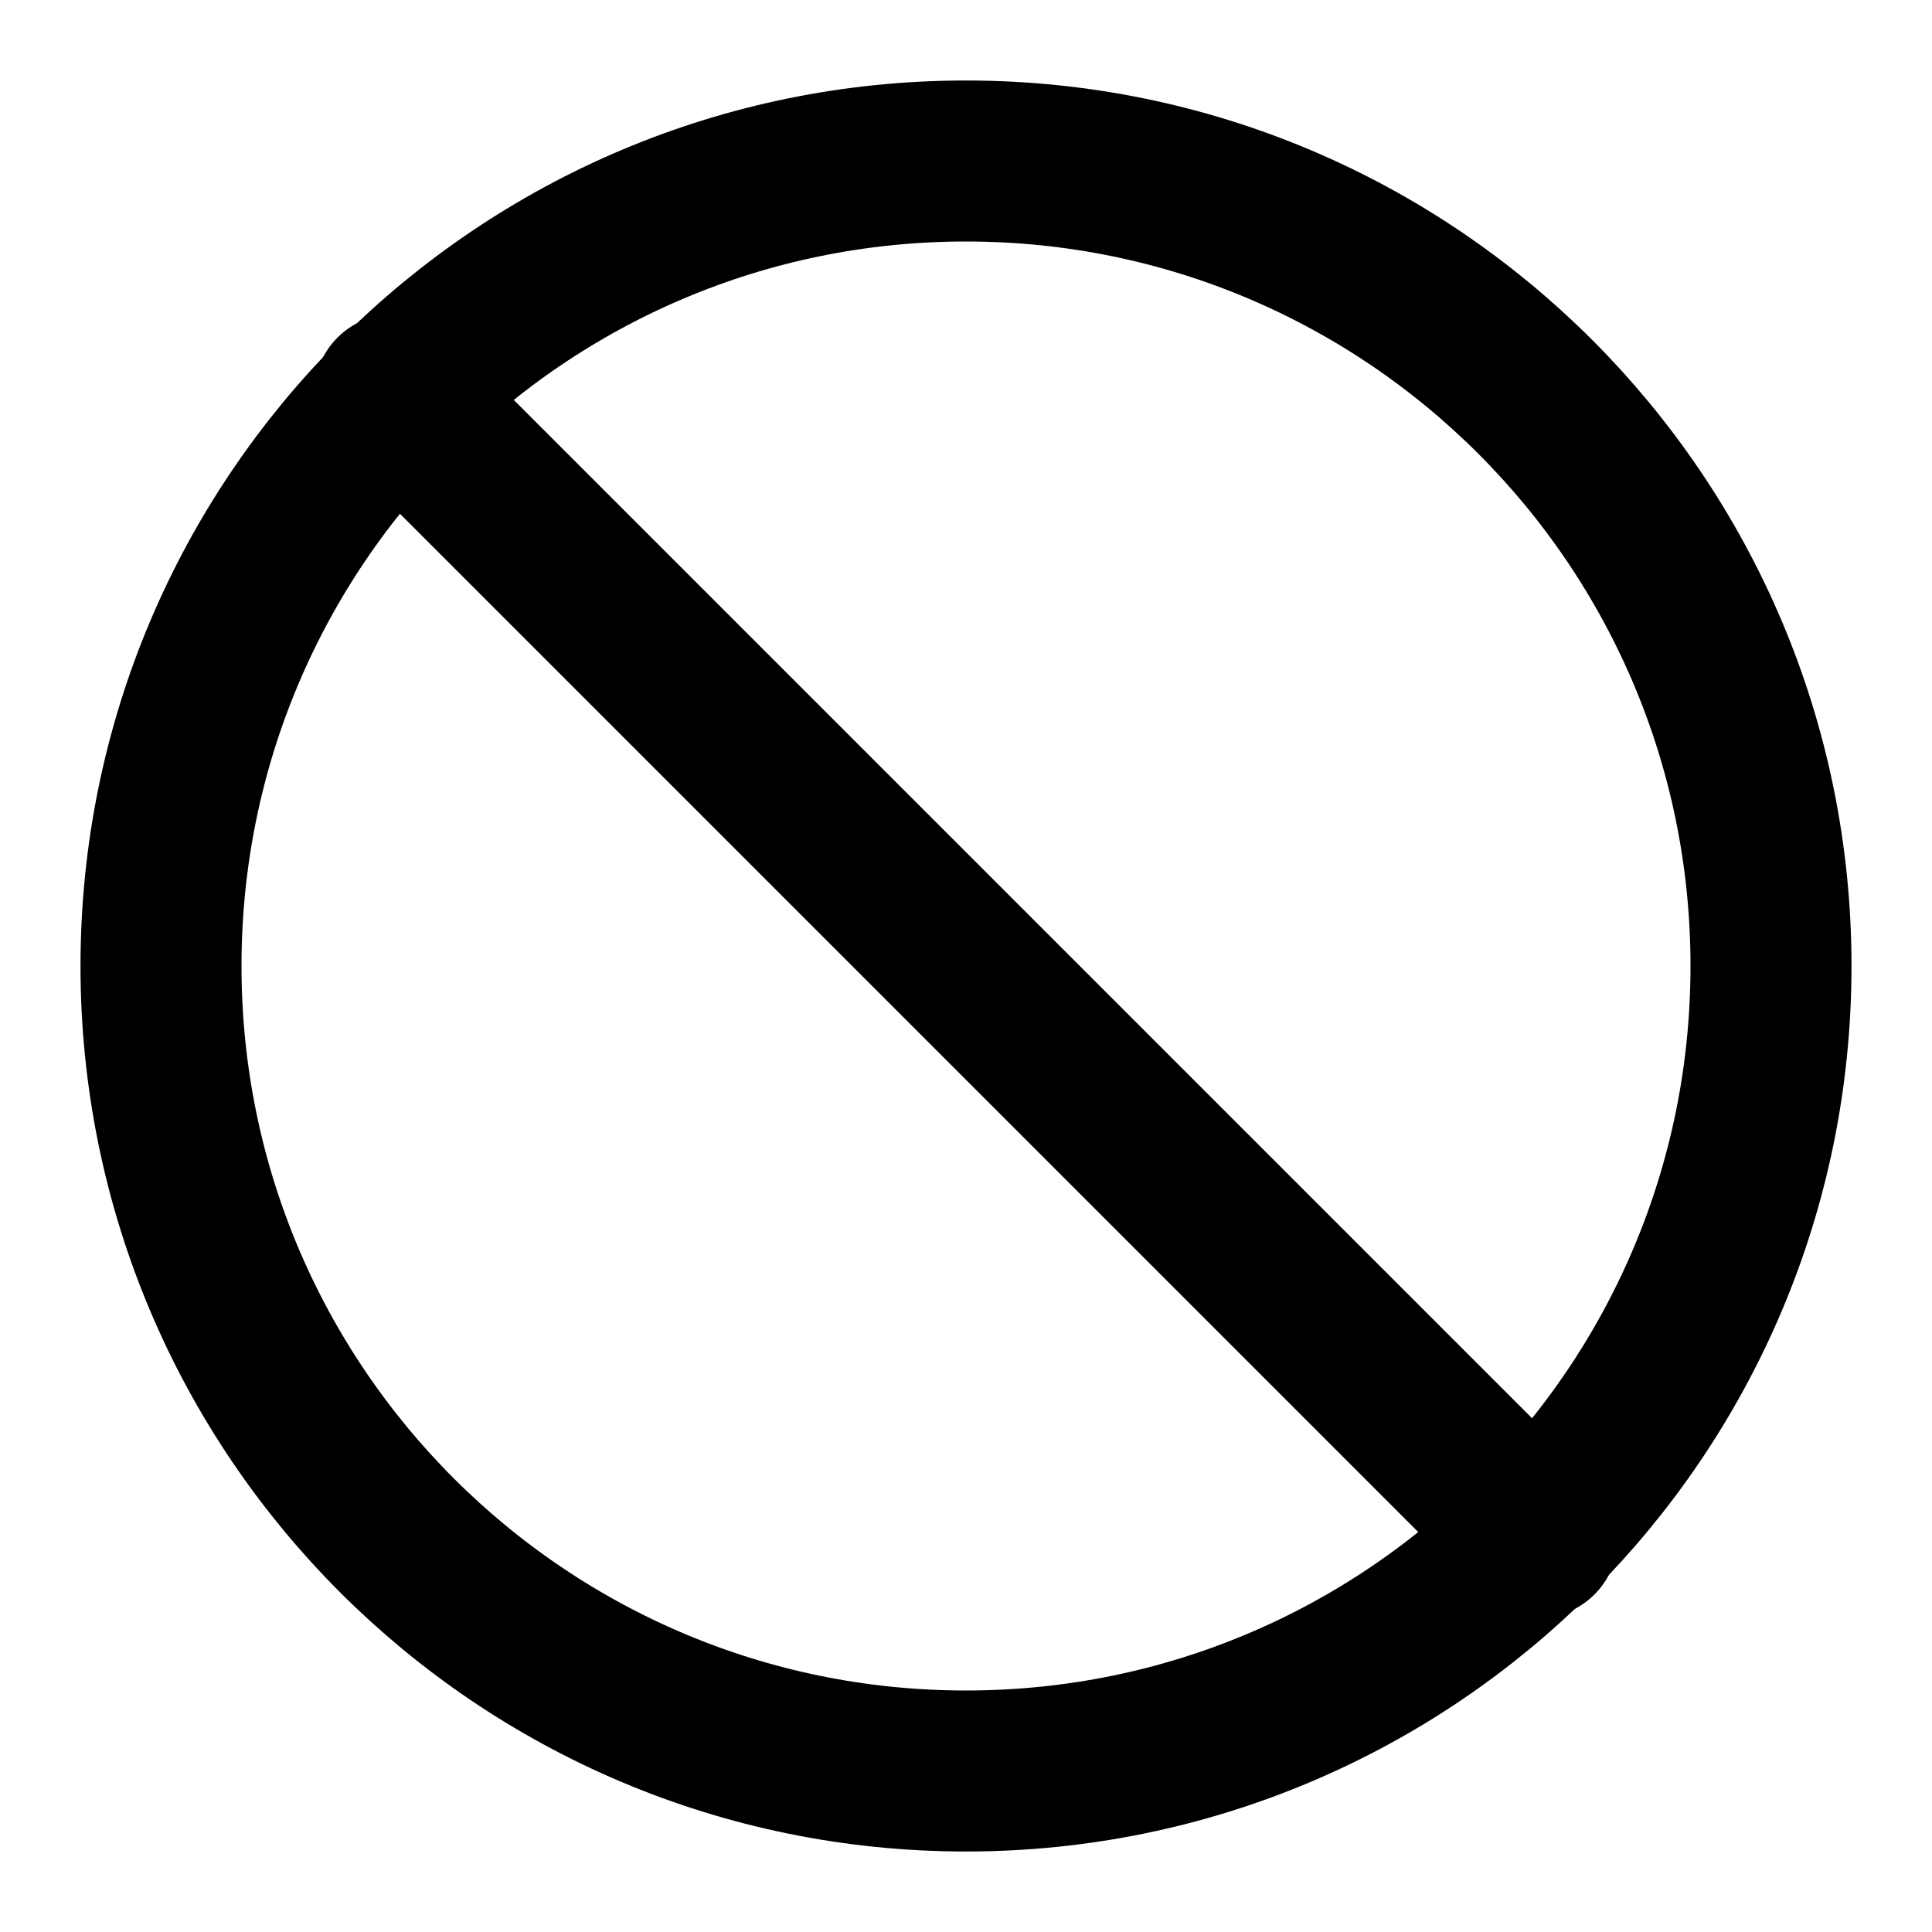
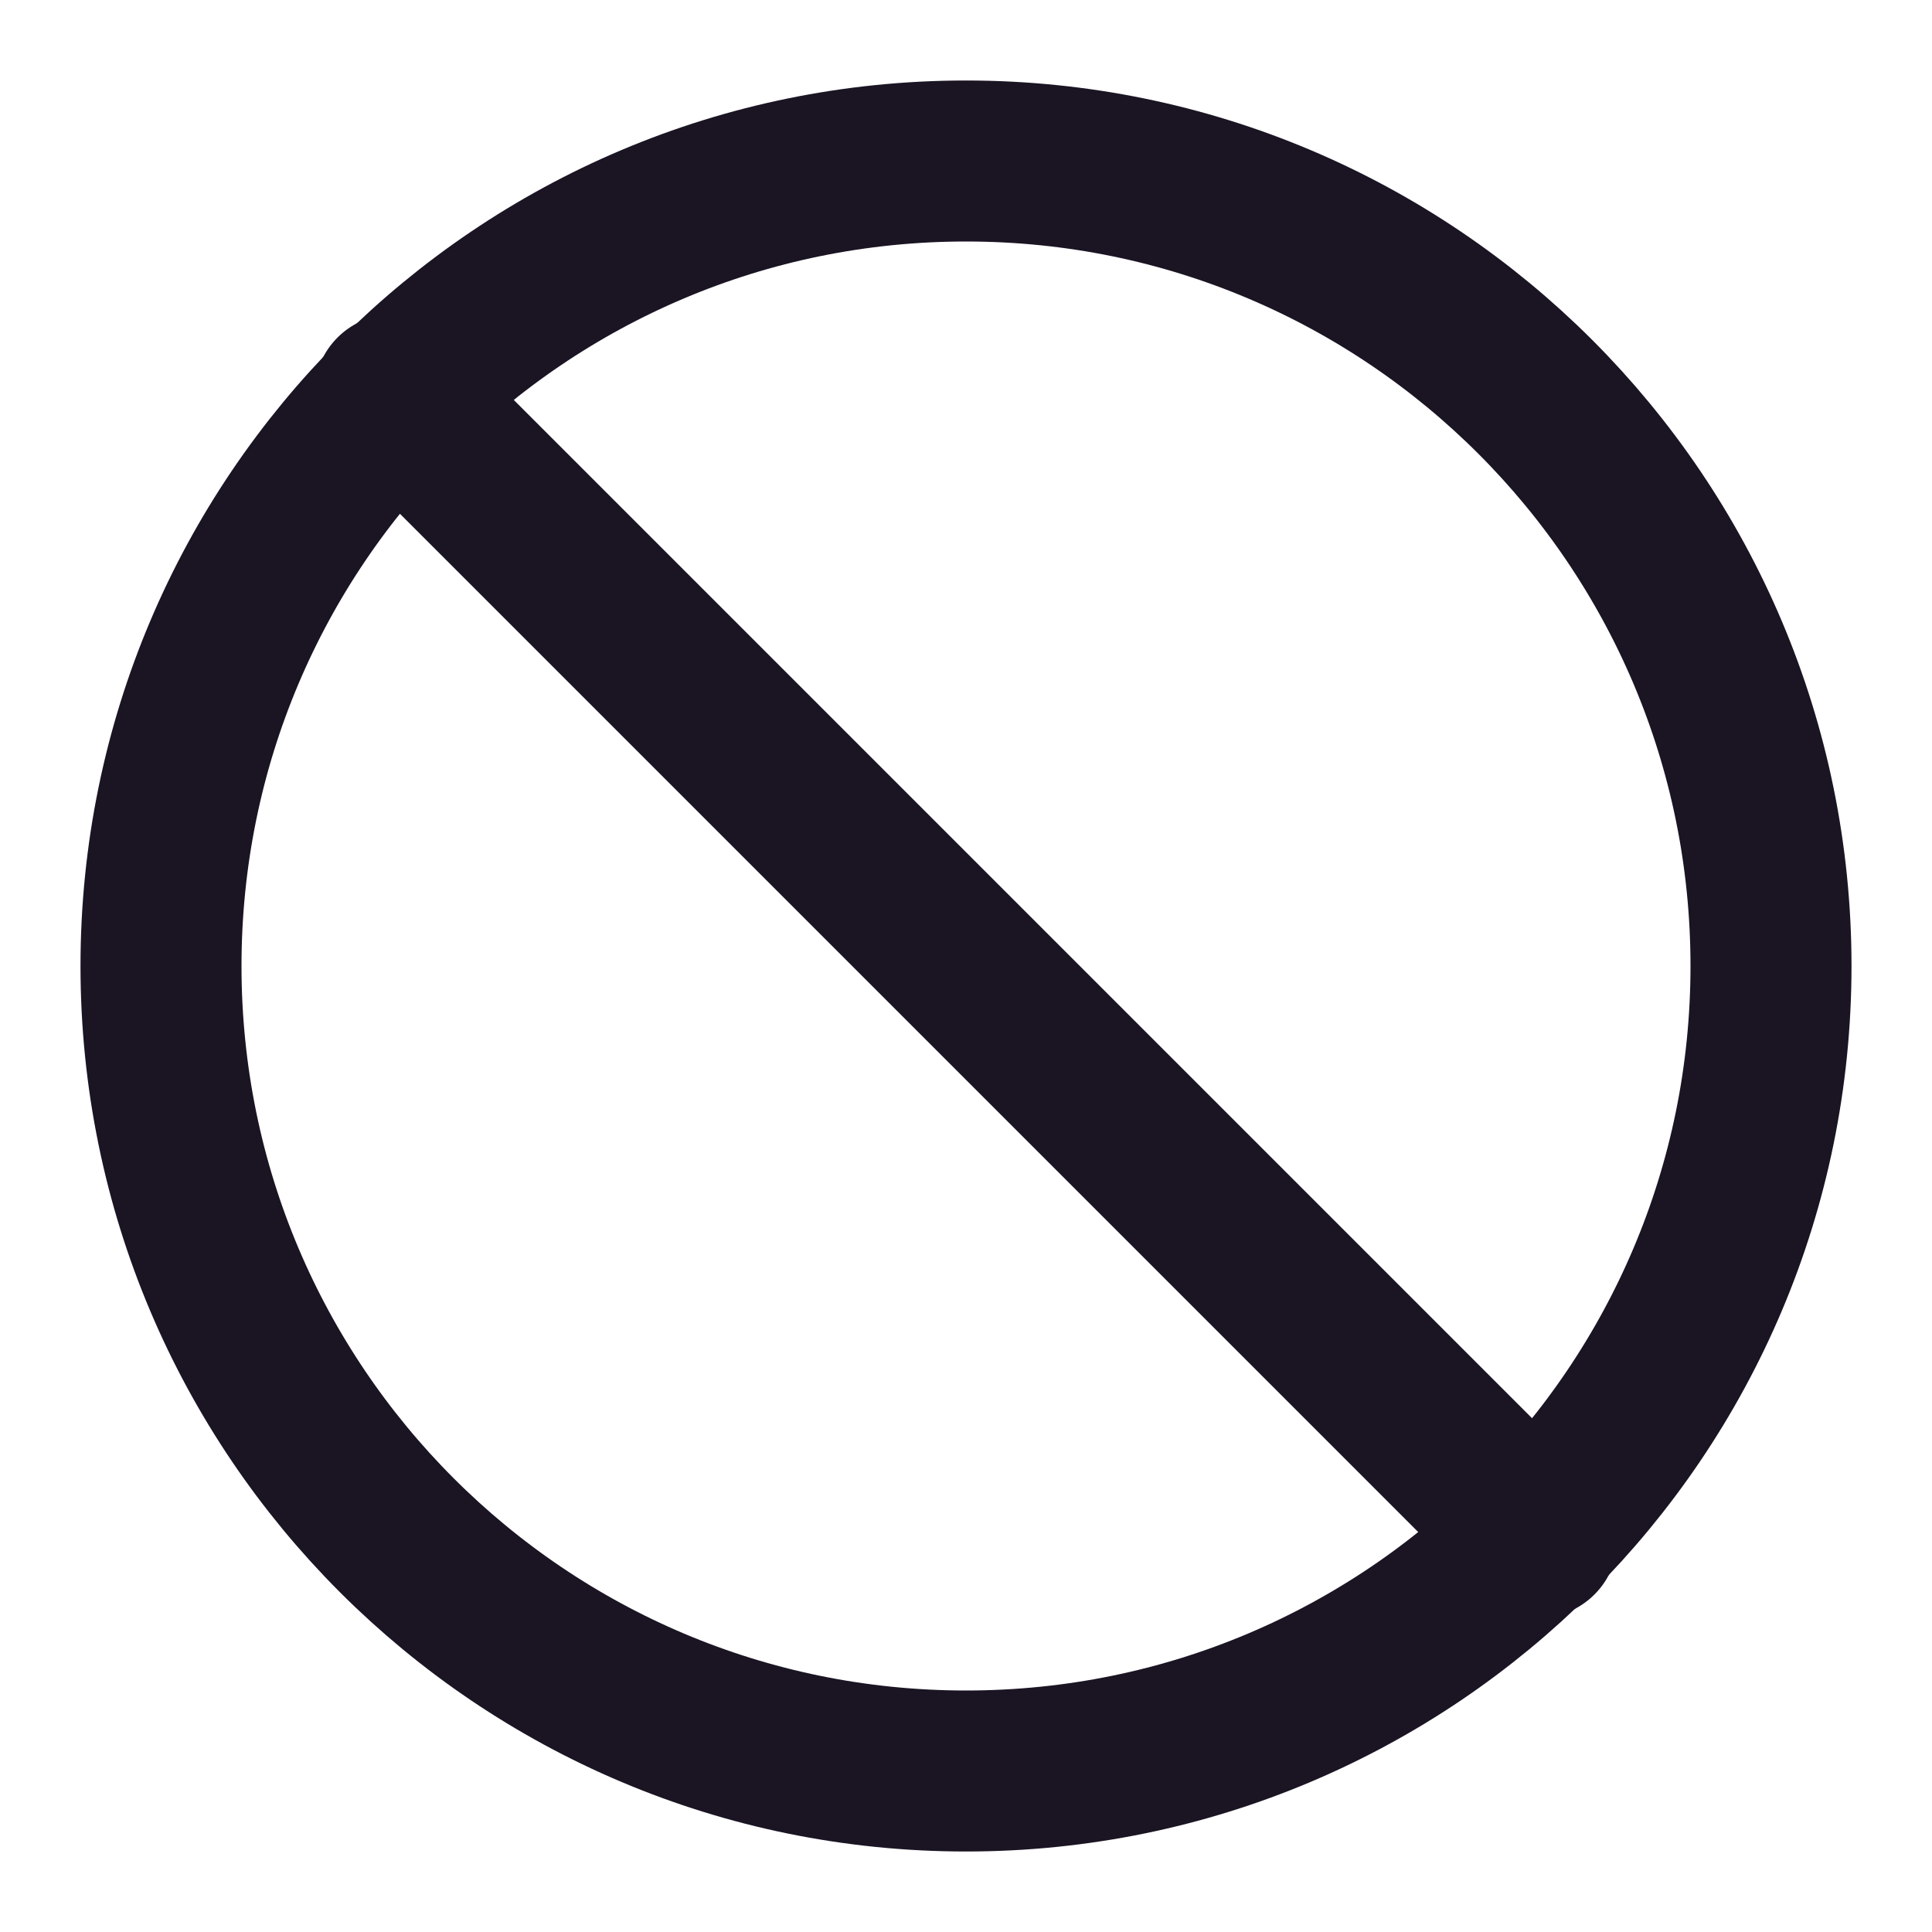
- <svg xmlns="http://www.w3.org/2000/svg" width="24" height="24" viewBox="0 0 24 24" fill="none" stroke="black" stroke-width="2" stroke-linecap="round" stroke-linejoin="round" class="lucide lucide-ban">
+ <svg xmlns="http://www.w3.org/2000/svg" width="24" height="24" viewBox="0 0 24 24" fill="none" stroke="#1A1423" stroke-width="2" stroke-linecap="round" stroke-linejoin="round" class="lucide lucide-ban">
  <circle cx="12" cy="12" r="10" />
  <path d="m4.9 4.9 14.2 14.2" />
</svg>
